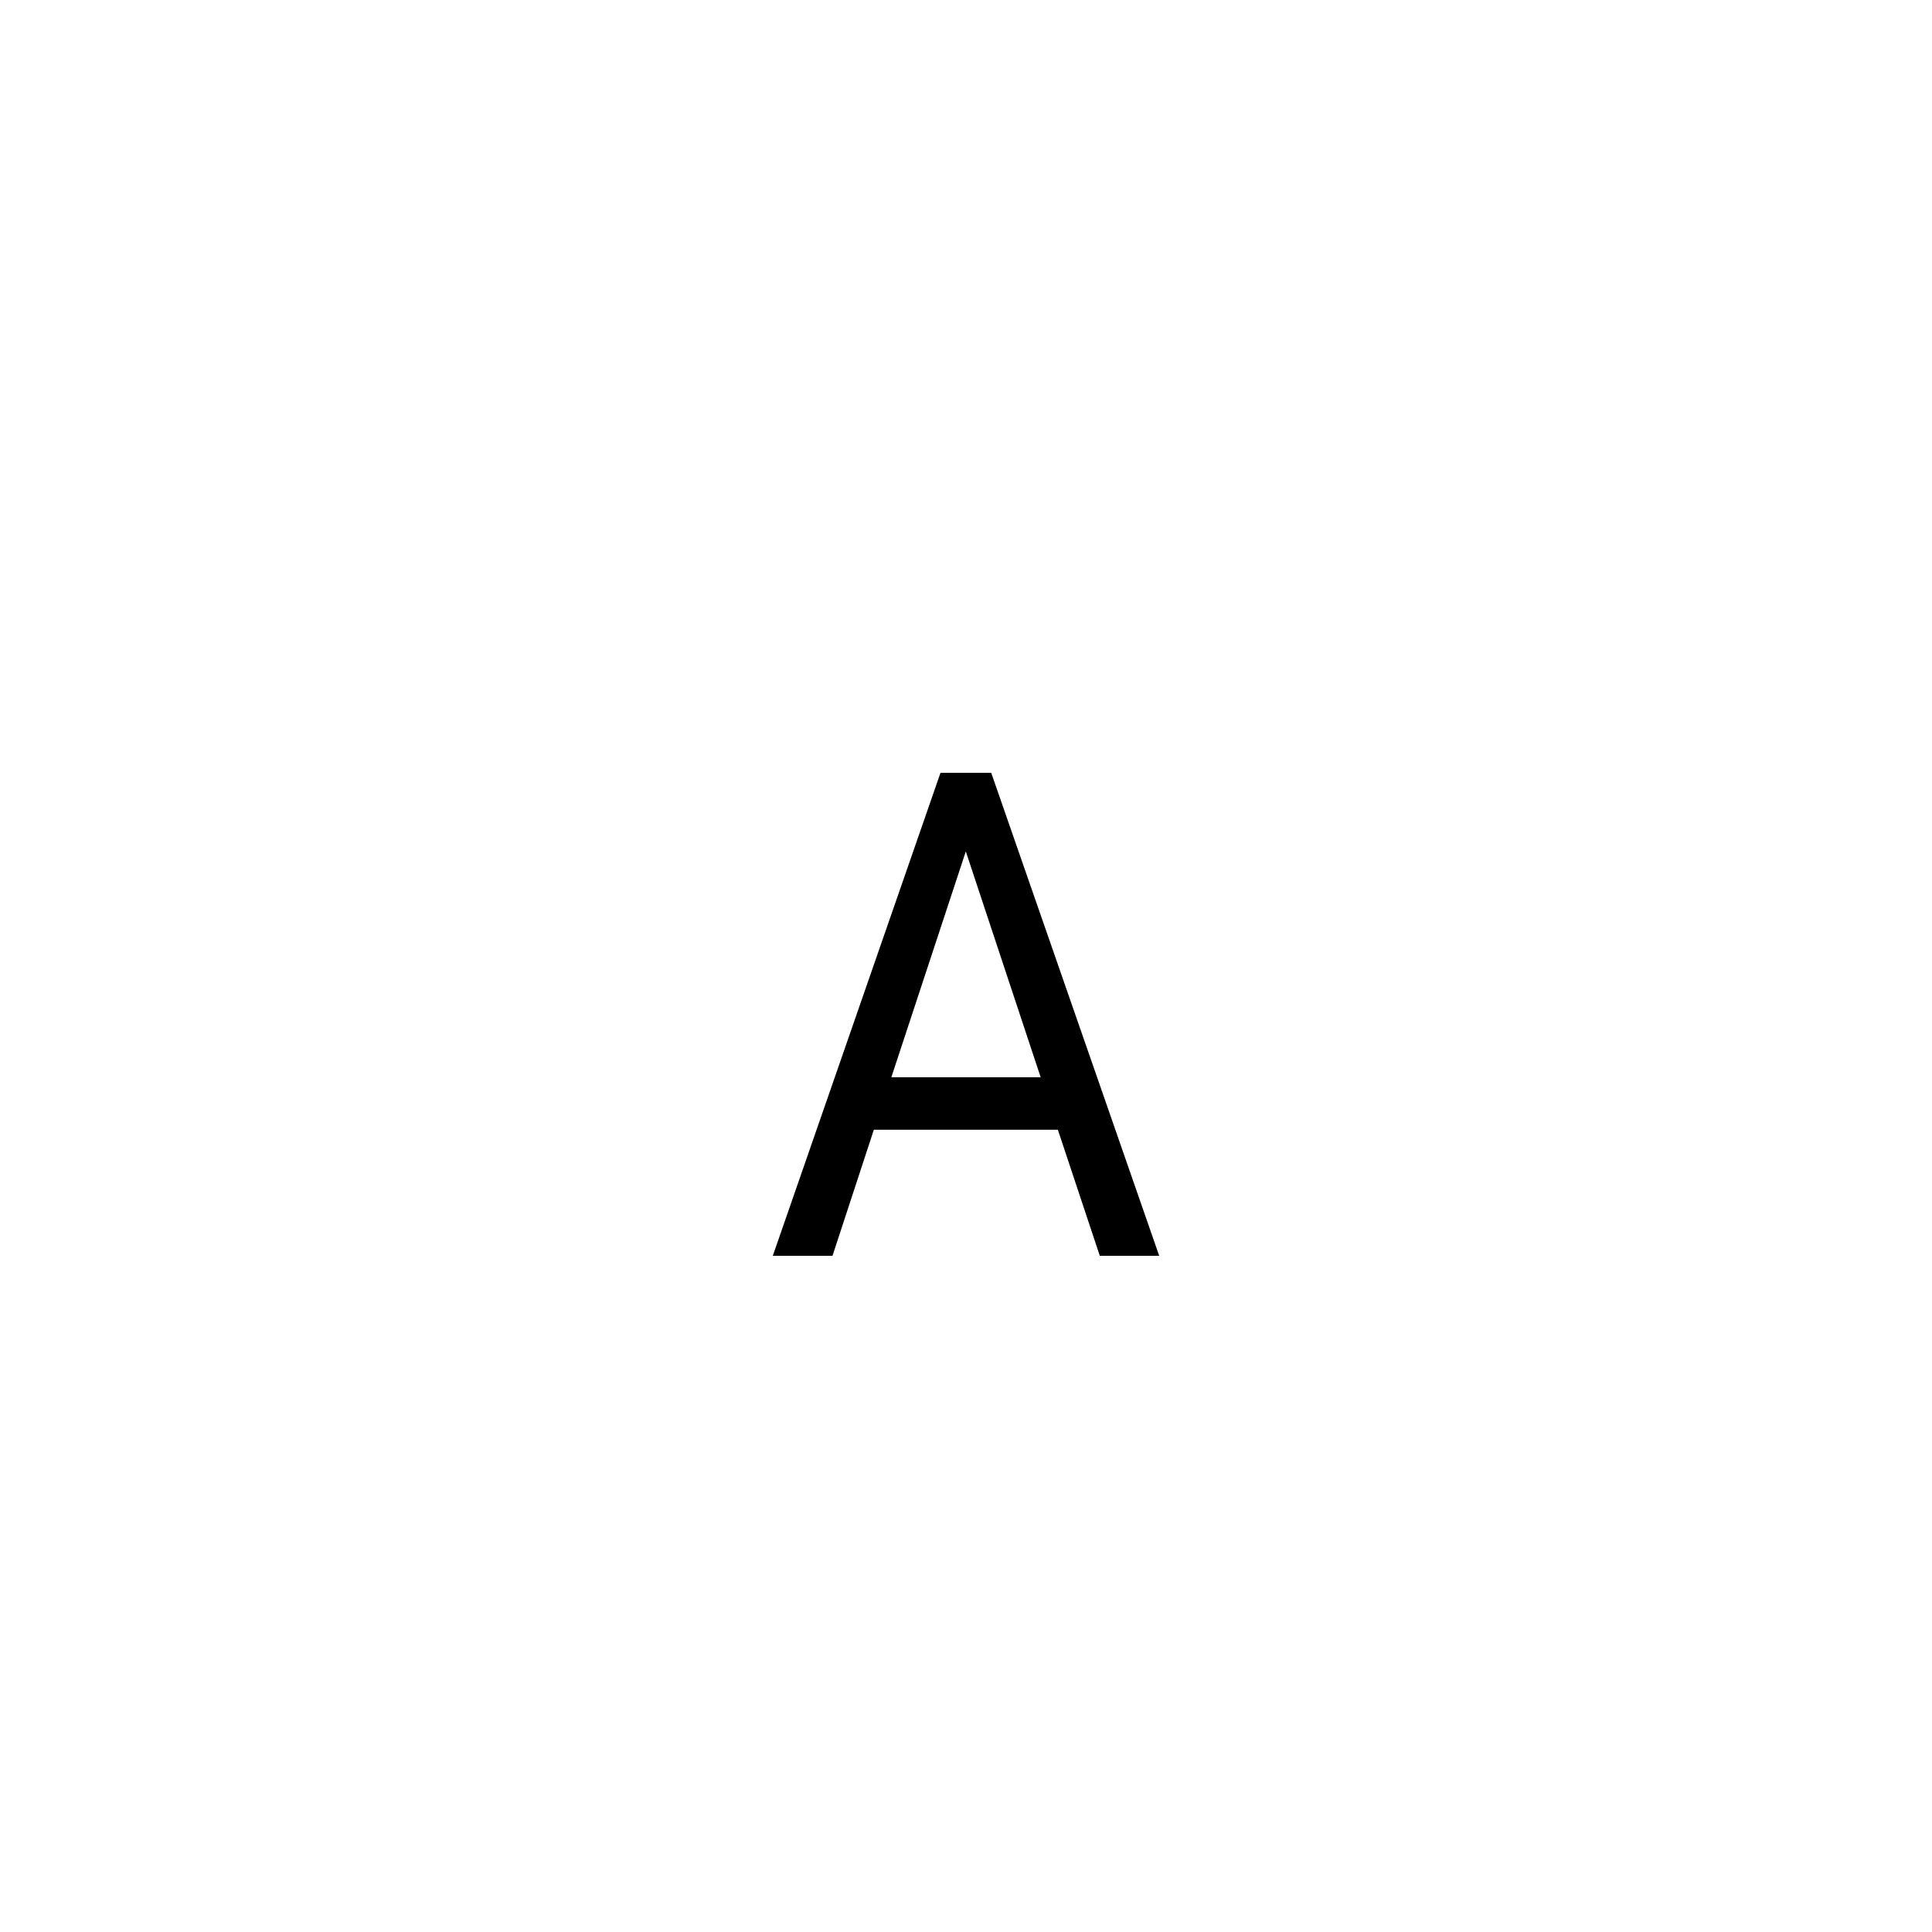
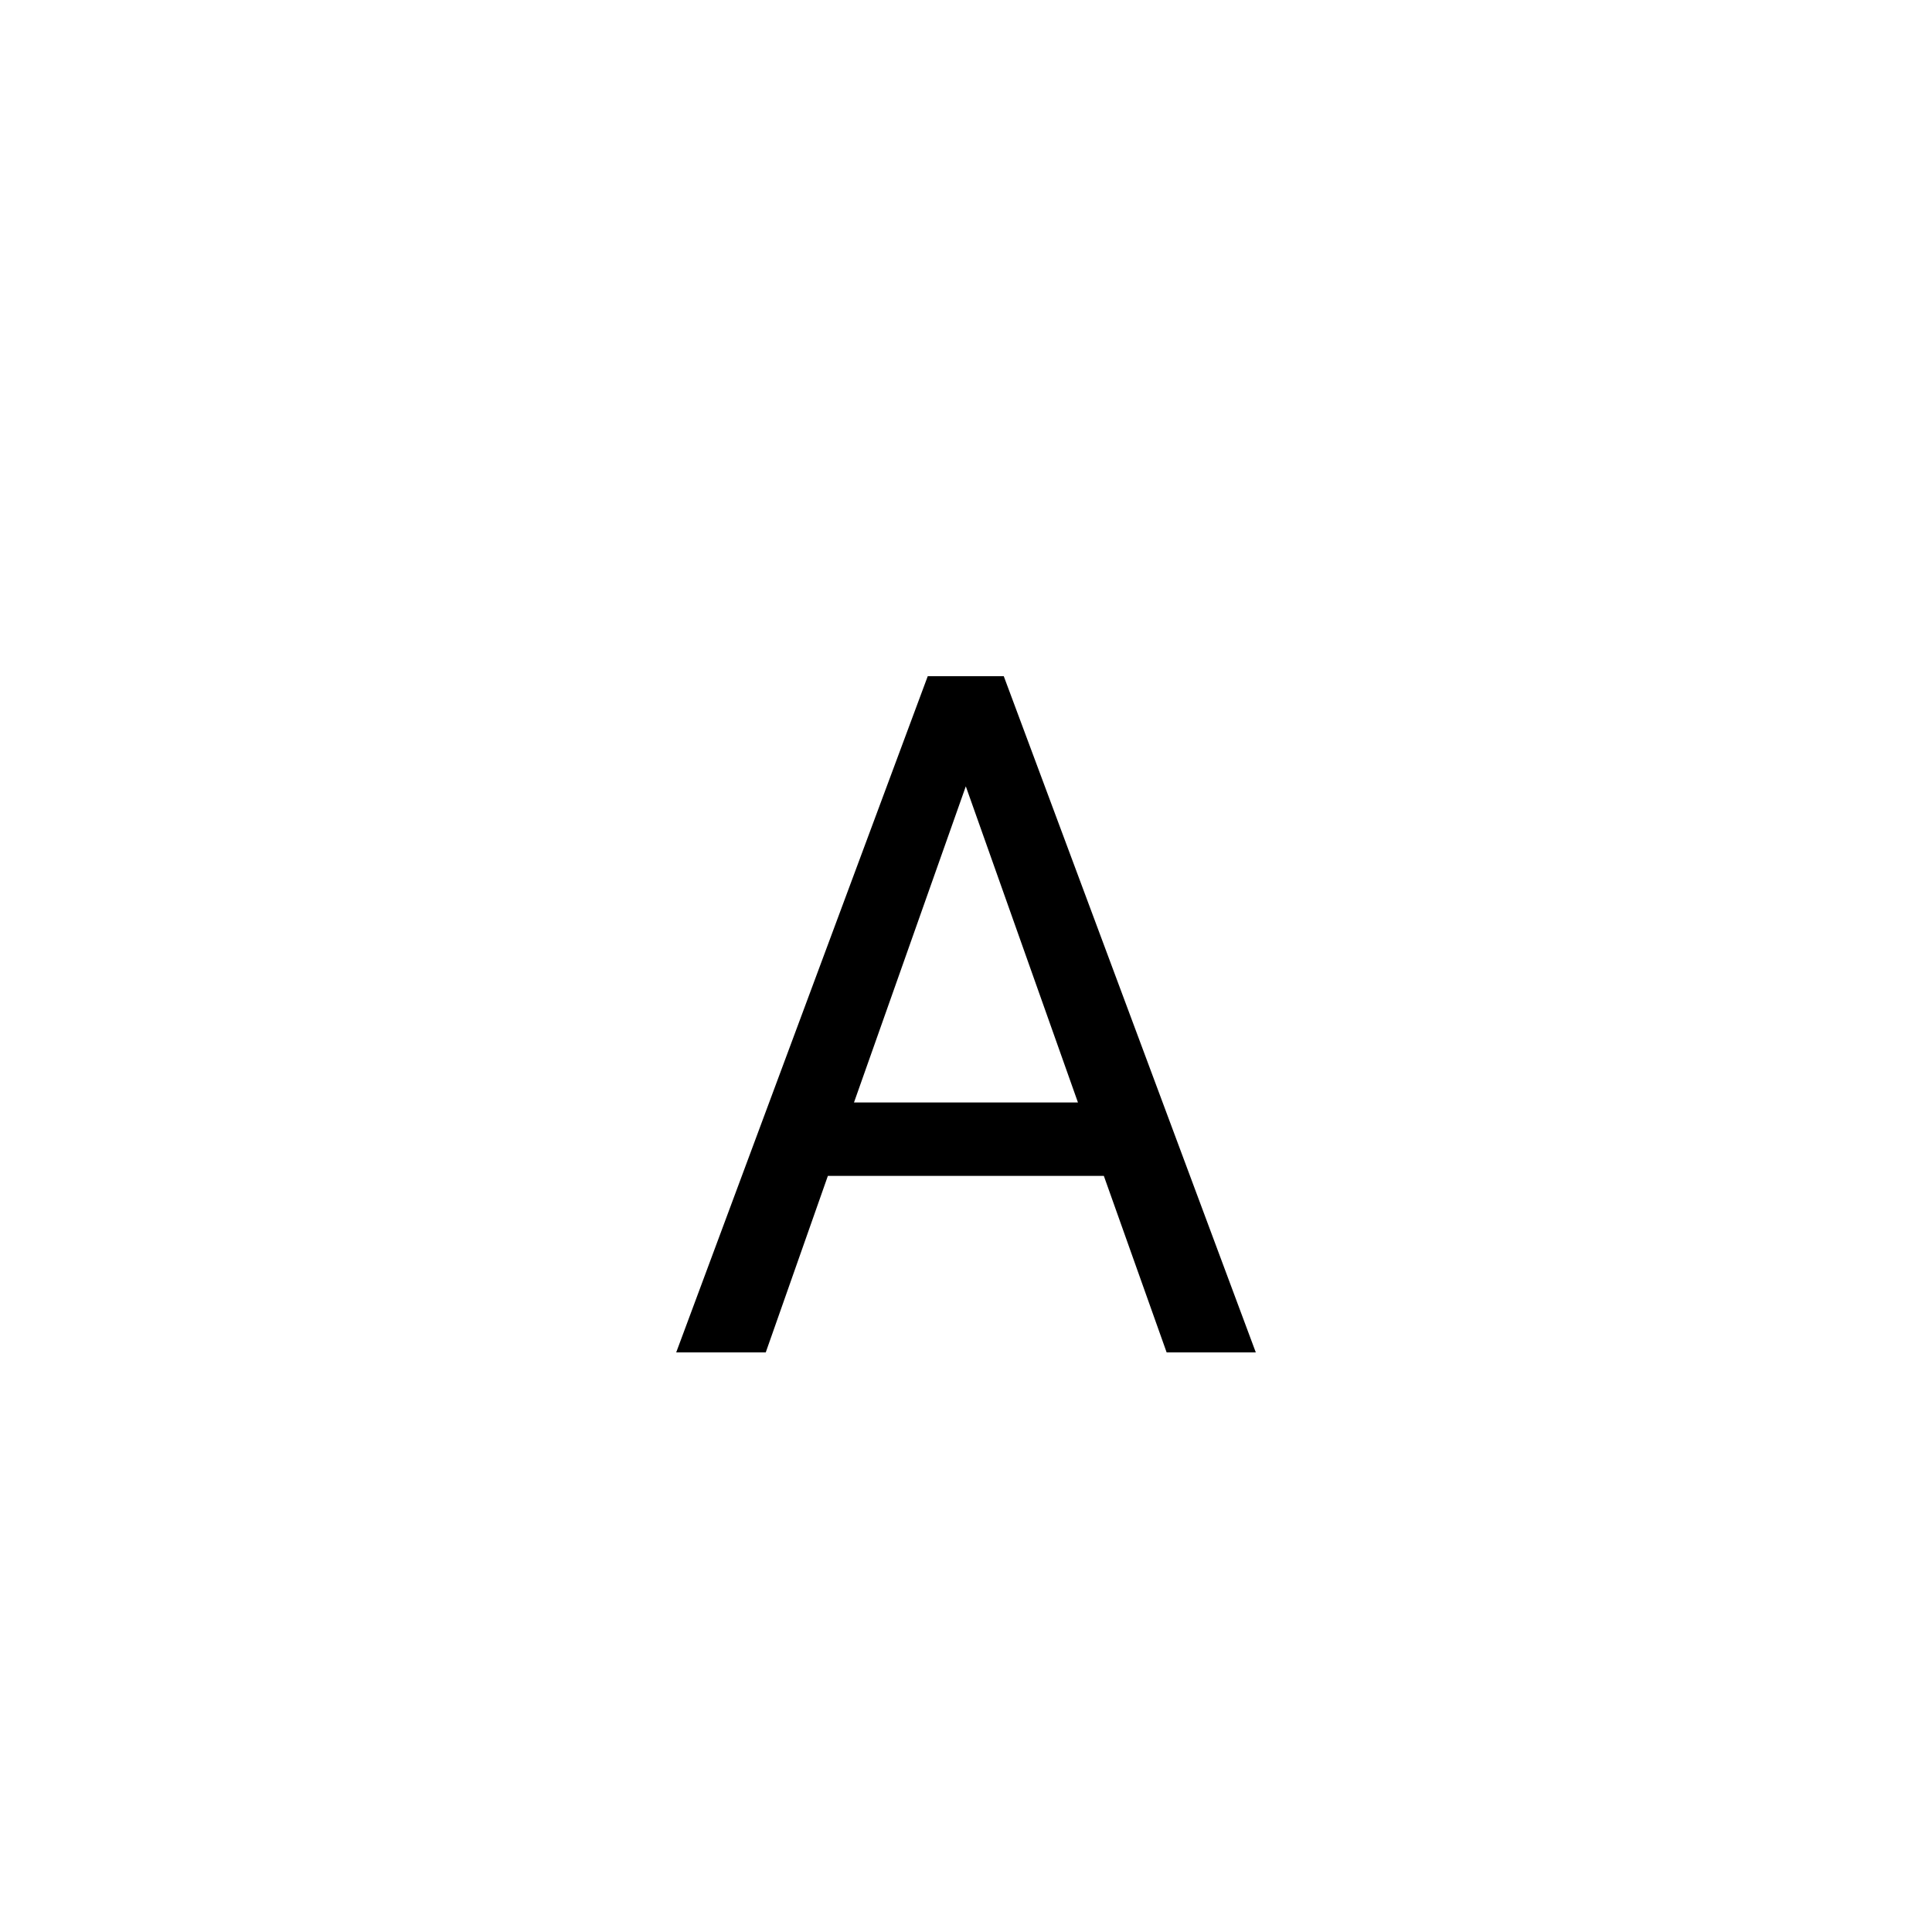
- <svg xmlns="http://www.w3.org/2000/svg" width="20" height="20" viewBox="0 0 20 20" fill="none">
-   <path d="M10.951 11.695H9.046L8.618 13H8L9.736 8H10.261L12 13H11.385L10.951 11.695ZM9.227 11.152H10.773L9.998 8.814L9.227 11.152Z" fill="currentColor" />
+ <svg xmlns="http://www.w3.org/2000/svg" width="20" height="20" fill="currentColor" viewBox="0 0 20 20">
+   <path d="M11.426 12.173H8.57L7.927 14H7l2.604-7h.787L13 14h-.923l-.65-1.827Zm-2.585-.76h2.318L9.998 8.14 8.84 11.414Z" />
</svg>
